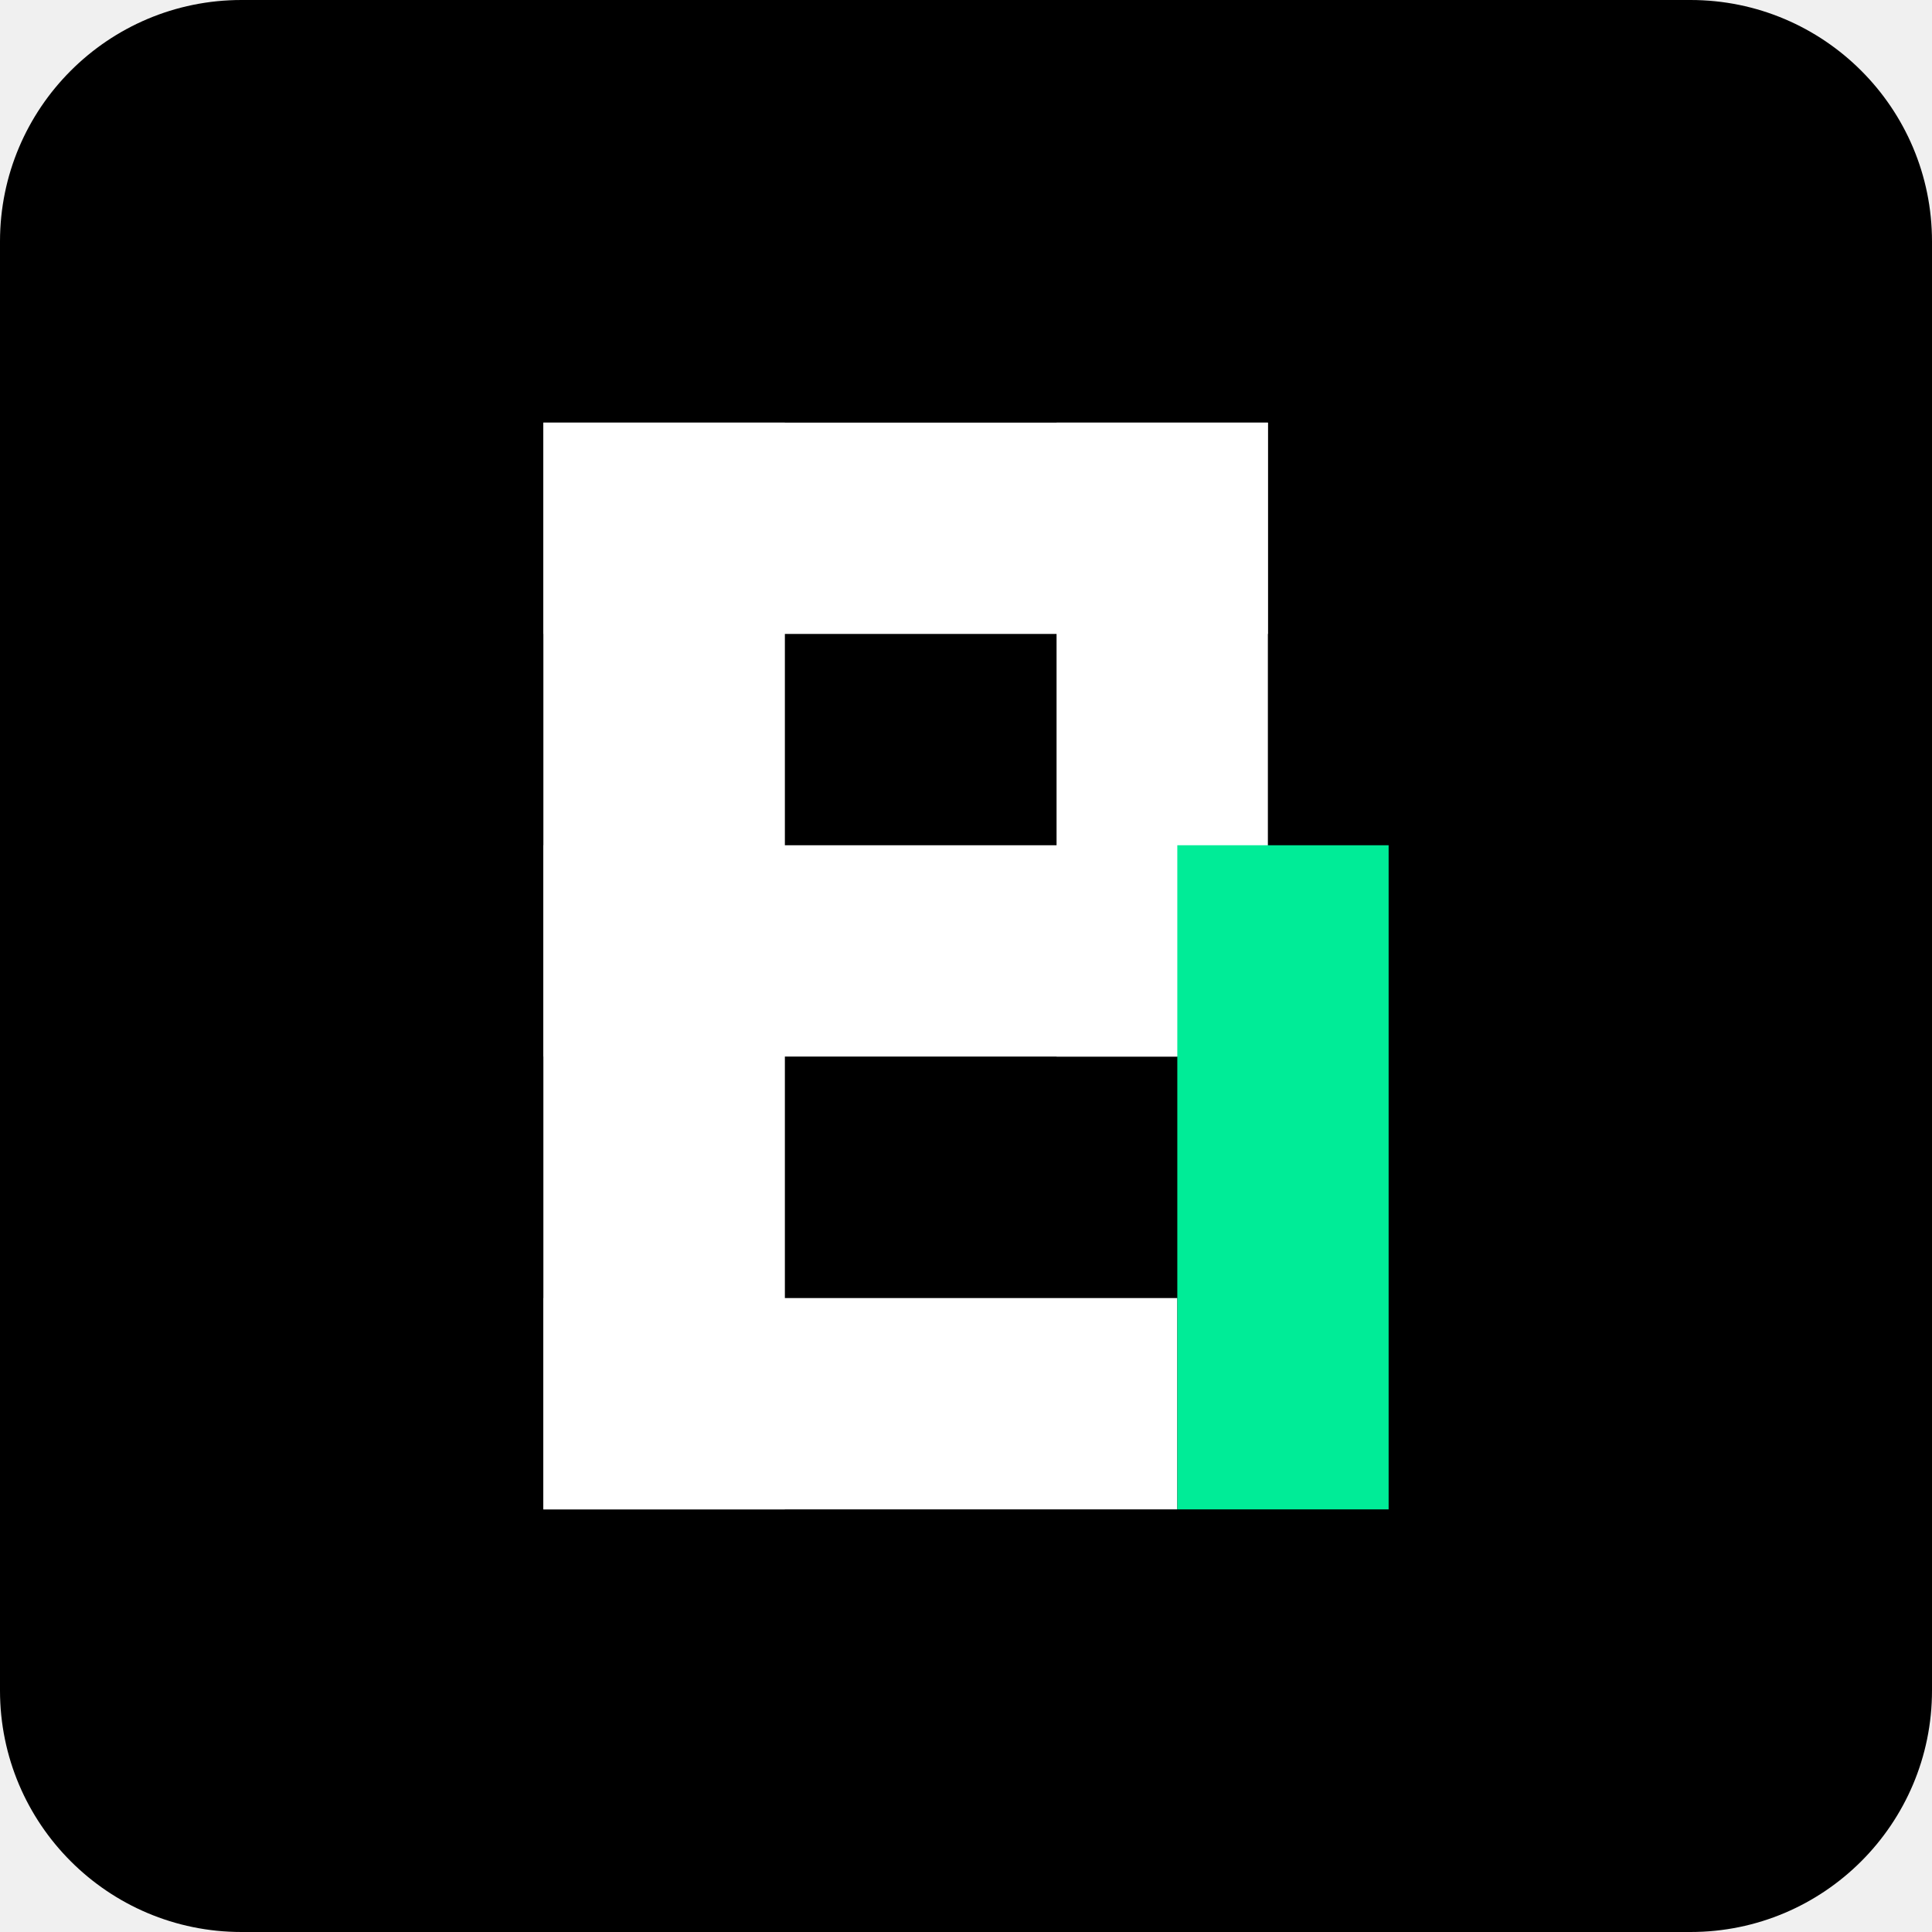
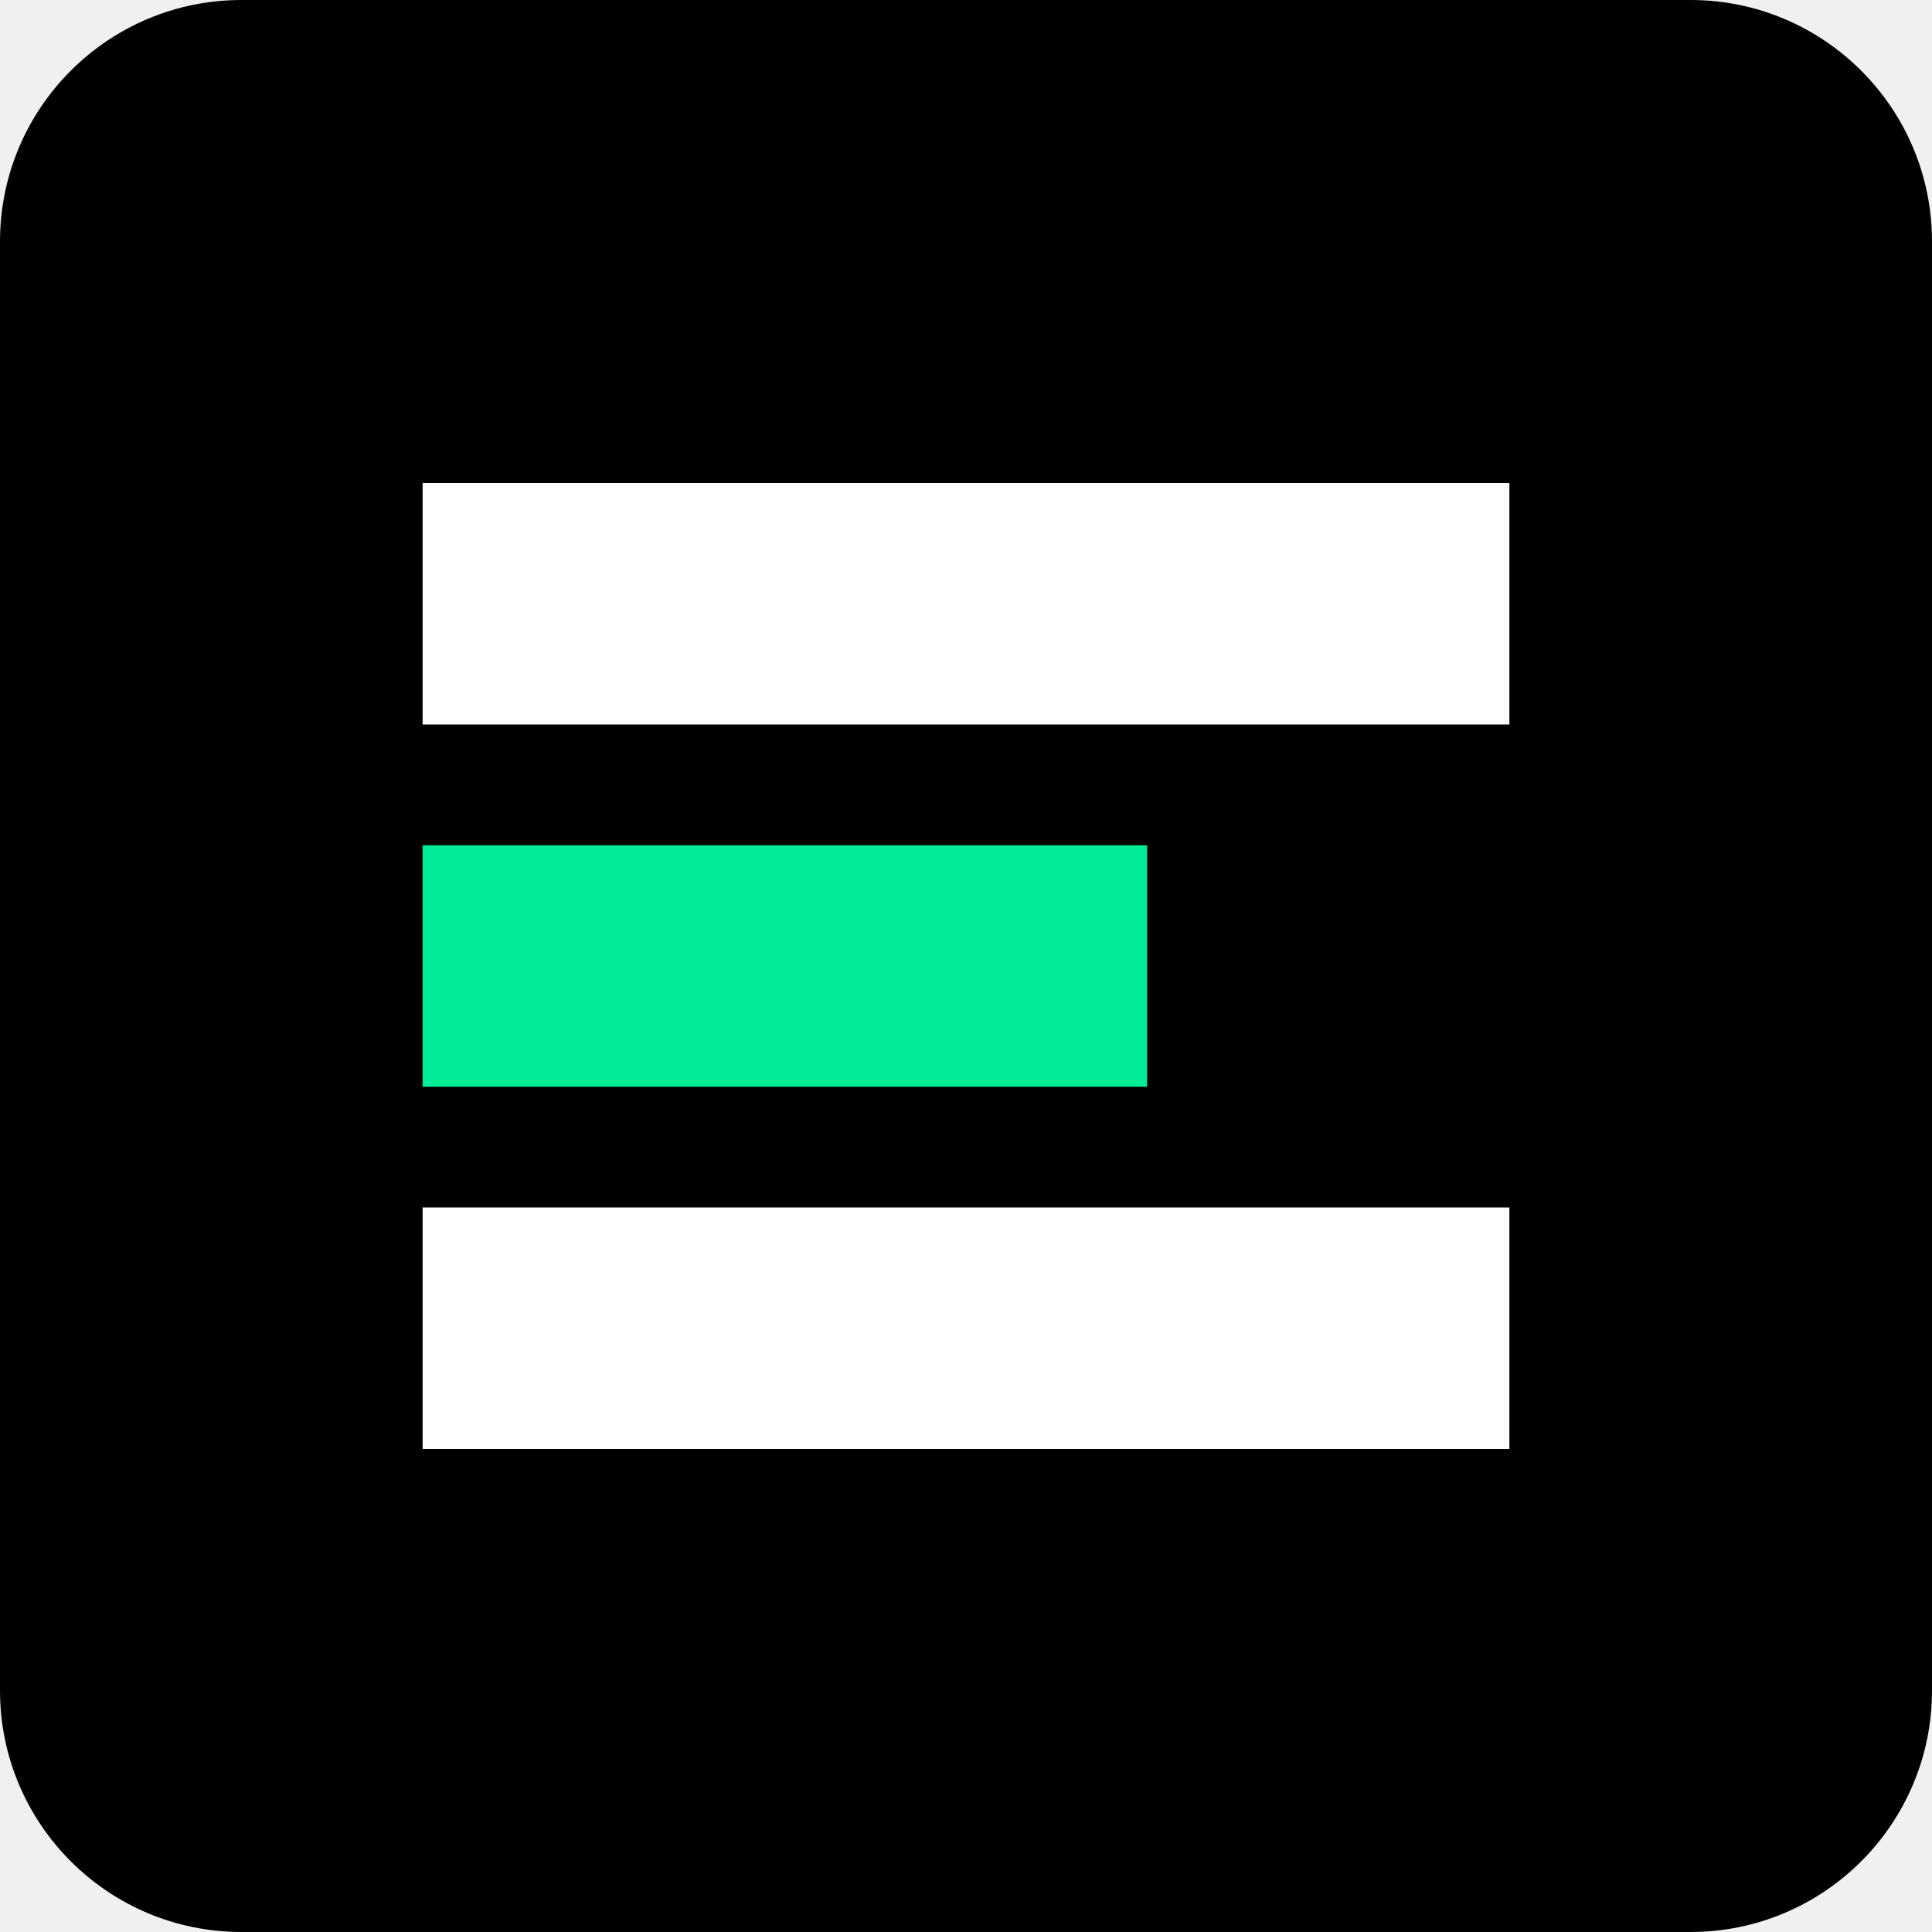
<svg xmlns="http://www.w3.org/2000/svg" viewBox="0 0 64 64">
  <rect width="64" height="64" rx="8" fill="#000" />
-   <g fill="#fff">
-     <rect x="18" y="14" width="8" height="36" />
-     <rect x="18" y="14" width="24" height="7" />
-     <rect x="35" y="14" width="7" height="21" />
-     <rect x="18" y="28" width="21" height="7" />
-     <rect x="18" y="43" width="21" height="7" />
-   </g>
-   <rect x="39" y="28" width="7" height="22" fill="#00ec97" />
+   <rect x="14" y="16" width="36" height="8" fill="#fff" />
+   <rect x="14" y="28" width="24" height="8" fill="#00ec97" />
+   <rect x="14" y="40" width="36" height="8" fill="#fff" />
</svg>
